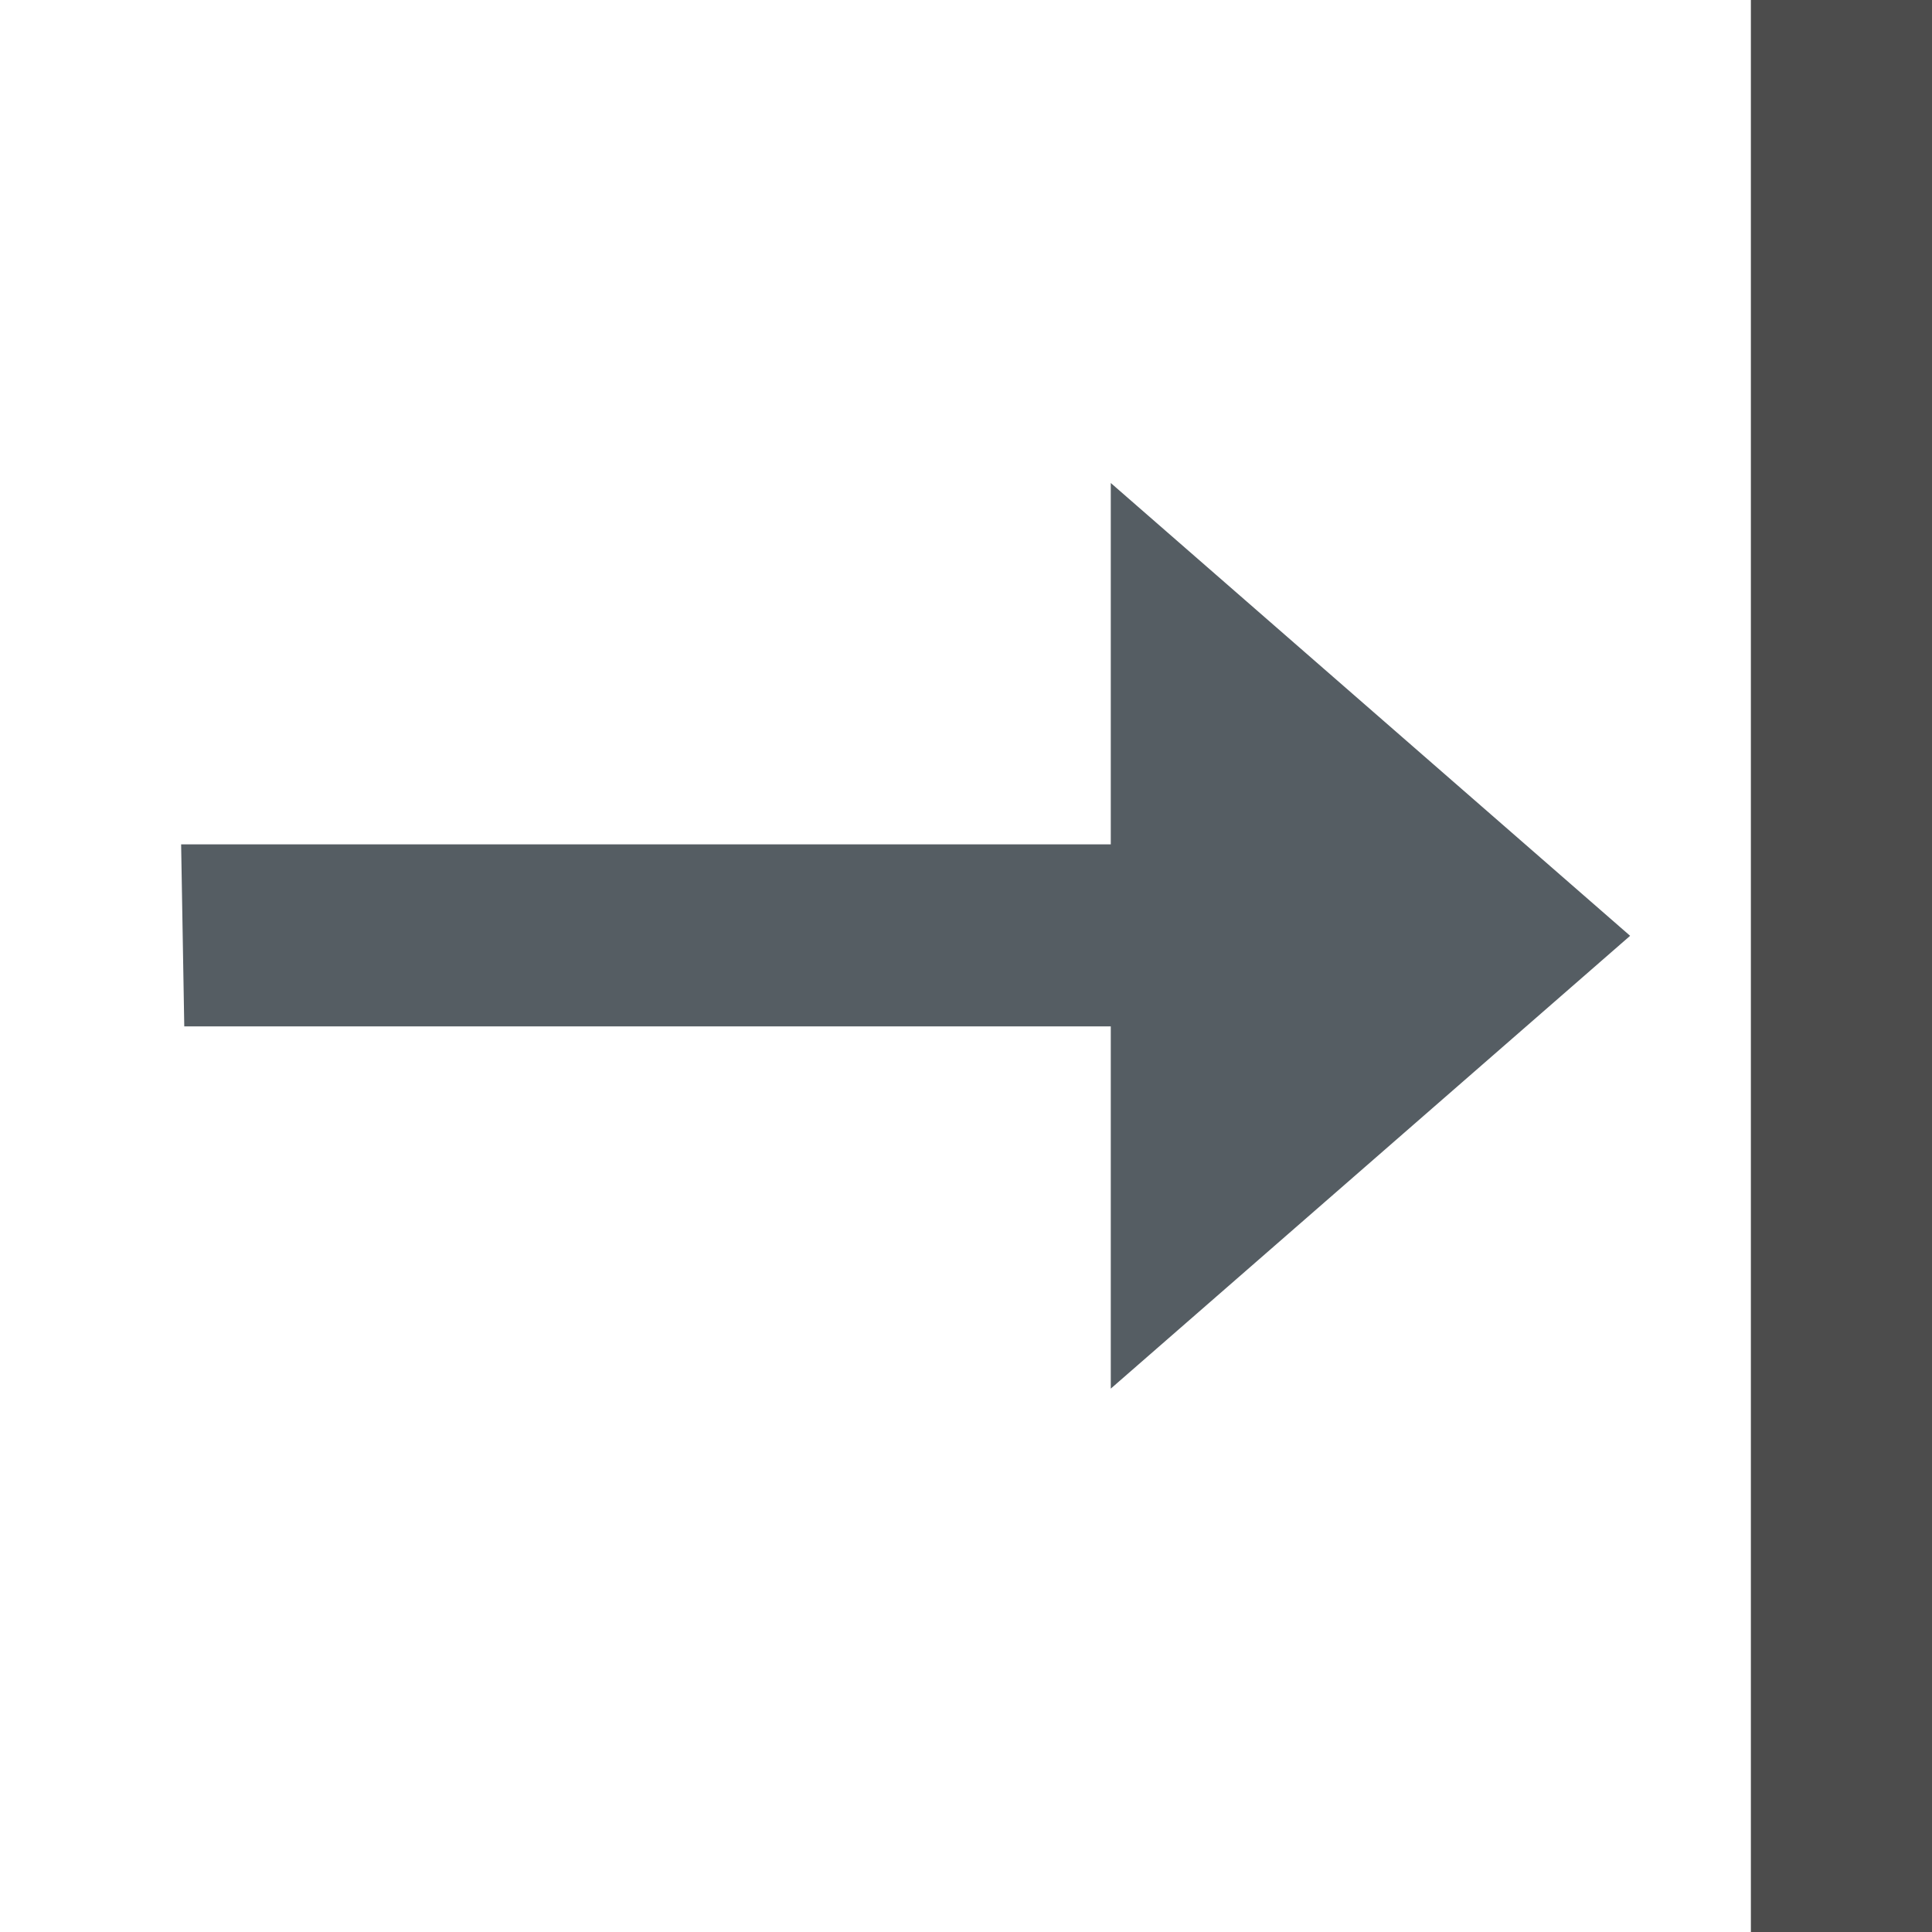
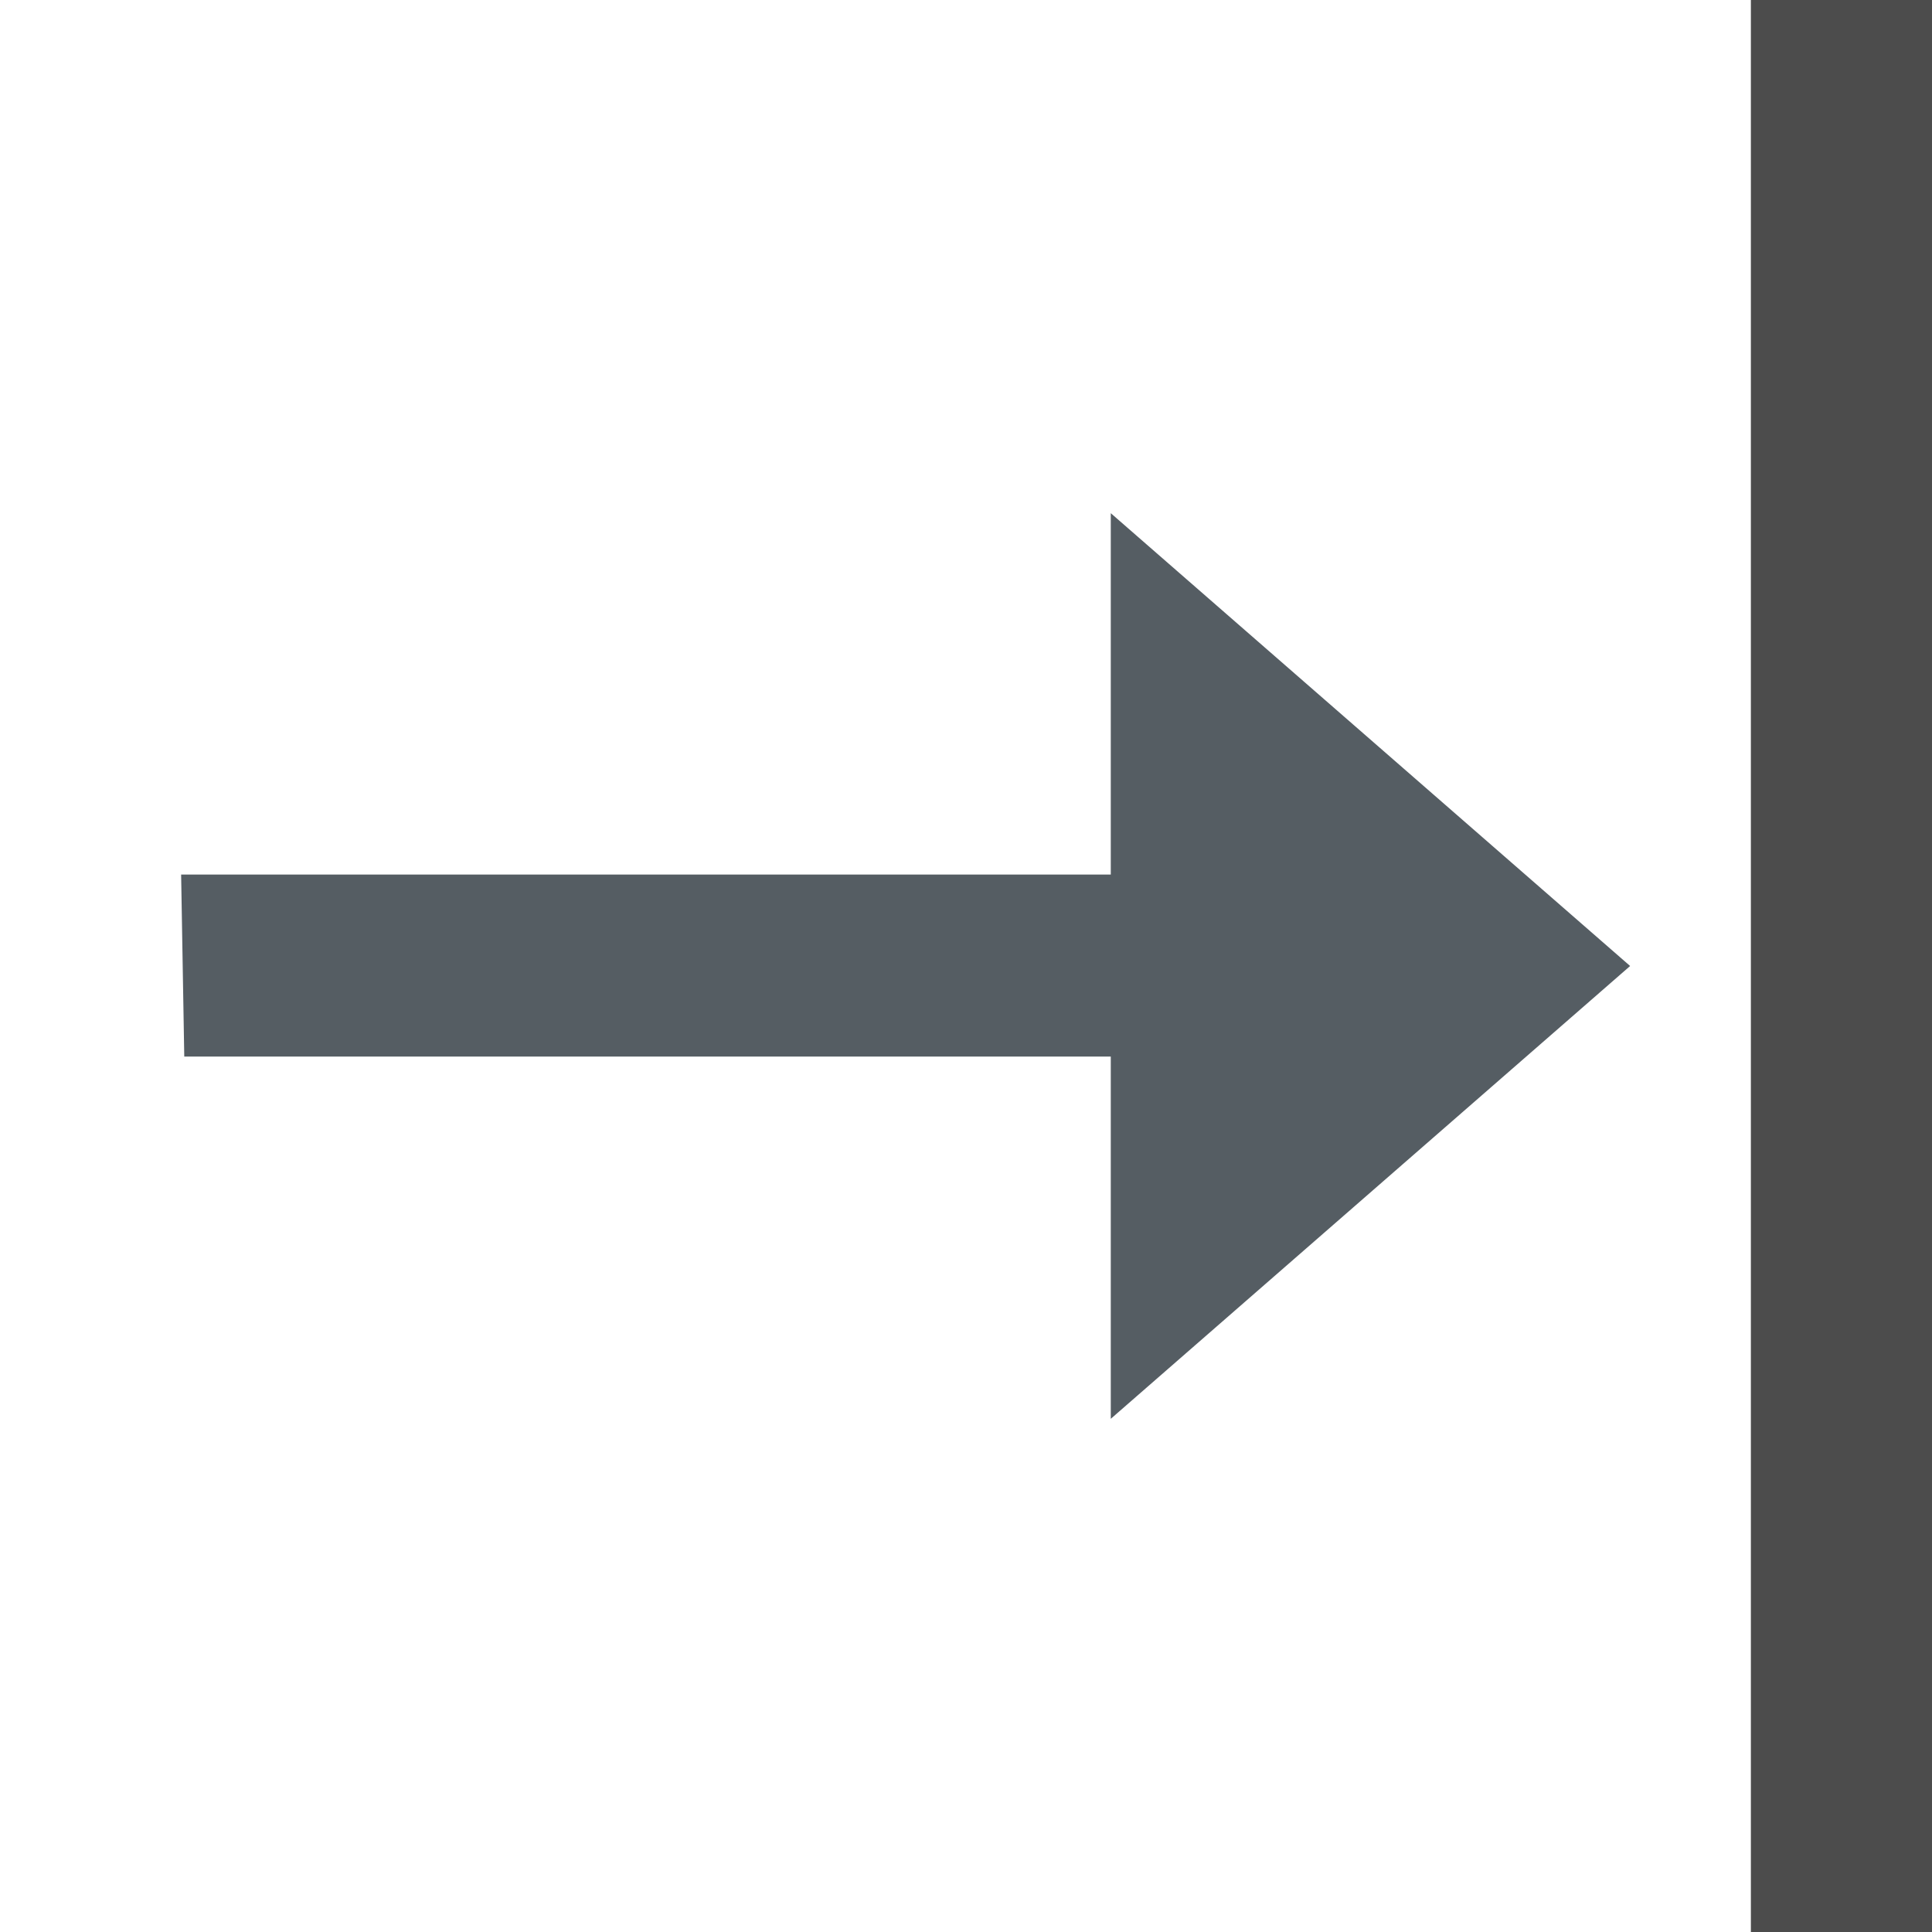
<svg xmlns="http://www.w3.org/2000/svg" width="32" height="32" viewBox="0 0 32 32" fill="none">
  <g id="Must Start On ">
-     <path id="Vector" d="M18.398 23L18.398 17L3.052 17L3 13.985L18.398 13.985L18.398 8L27 15.5L18.398 23Z" fill="#555D63" />
+     <path id="Vector" d="m 18.398,23.5 v -6 H 3.052 L 3,14.485 H 18.398 V 8.5 L 27,16 Z" fill="#555D63" />
    <line id="line" x1="30.5" y1="-6.55671e-08" x2="30.5" y2="32" stroke="black" stroke-opacity="0.7" stroke-width="3" />
  </g>
</svg>
